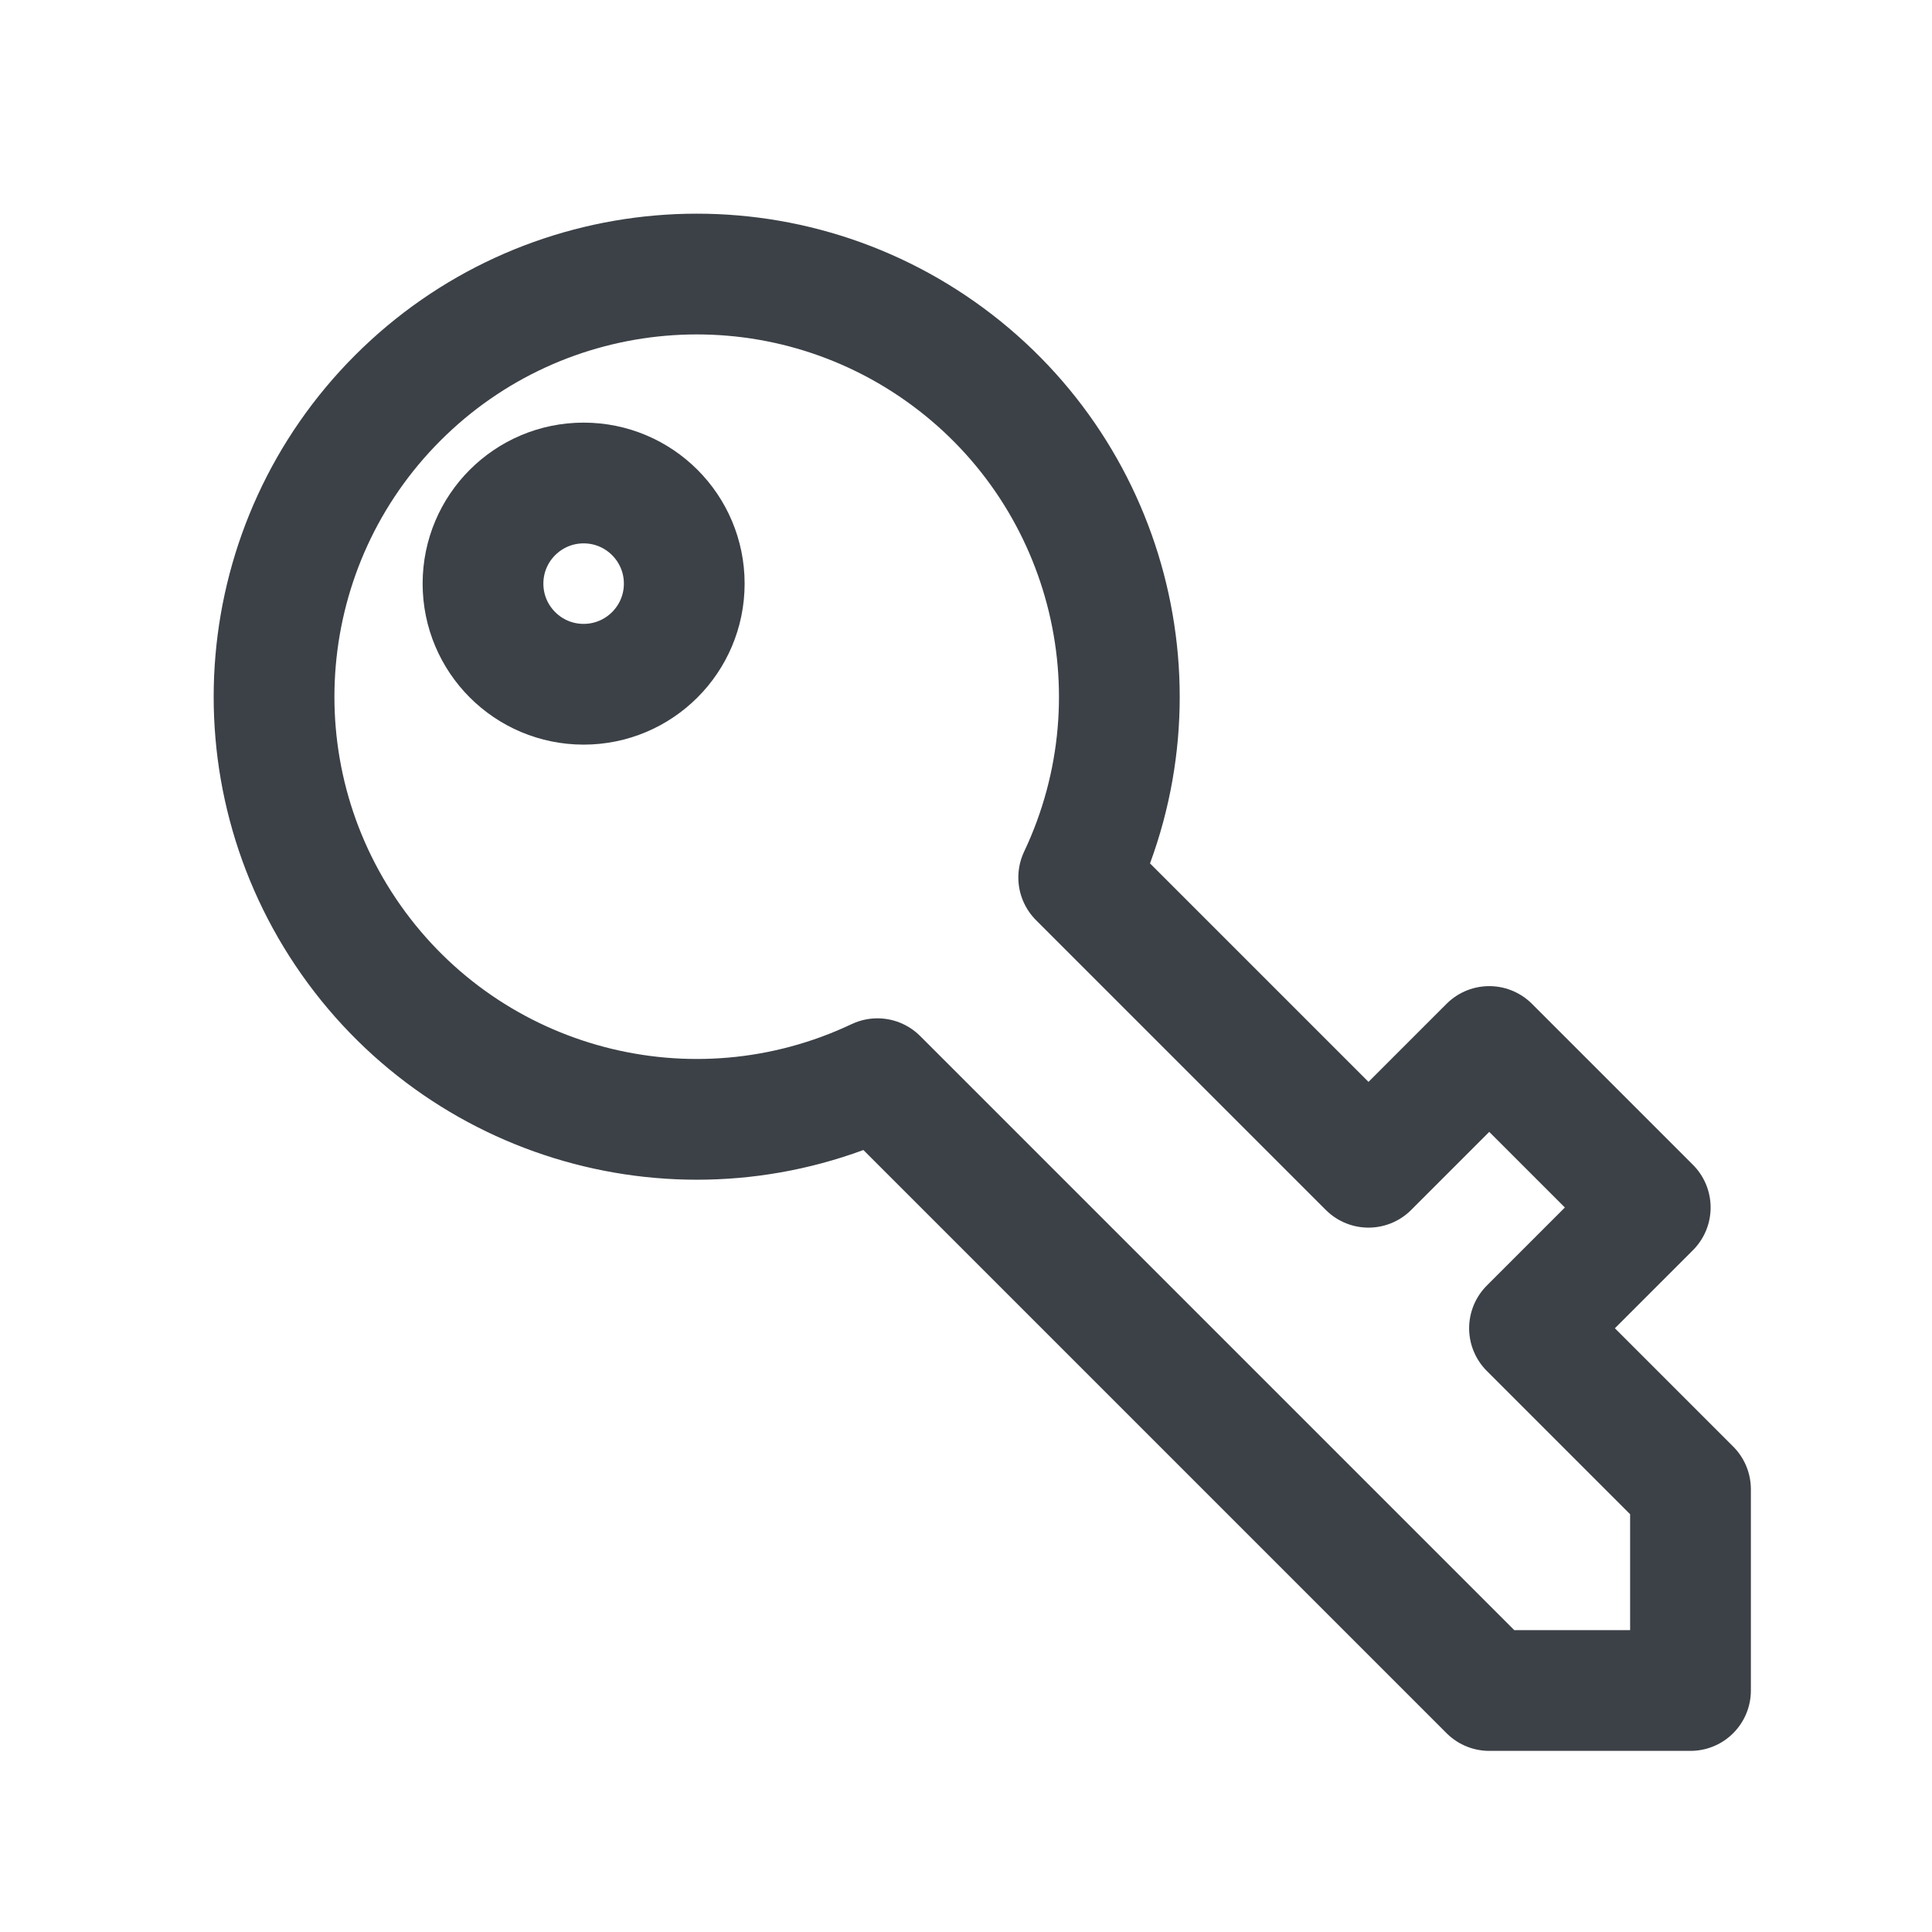
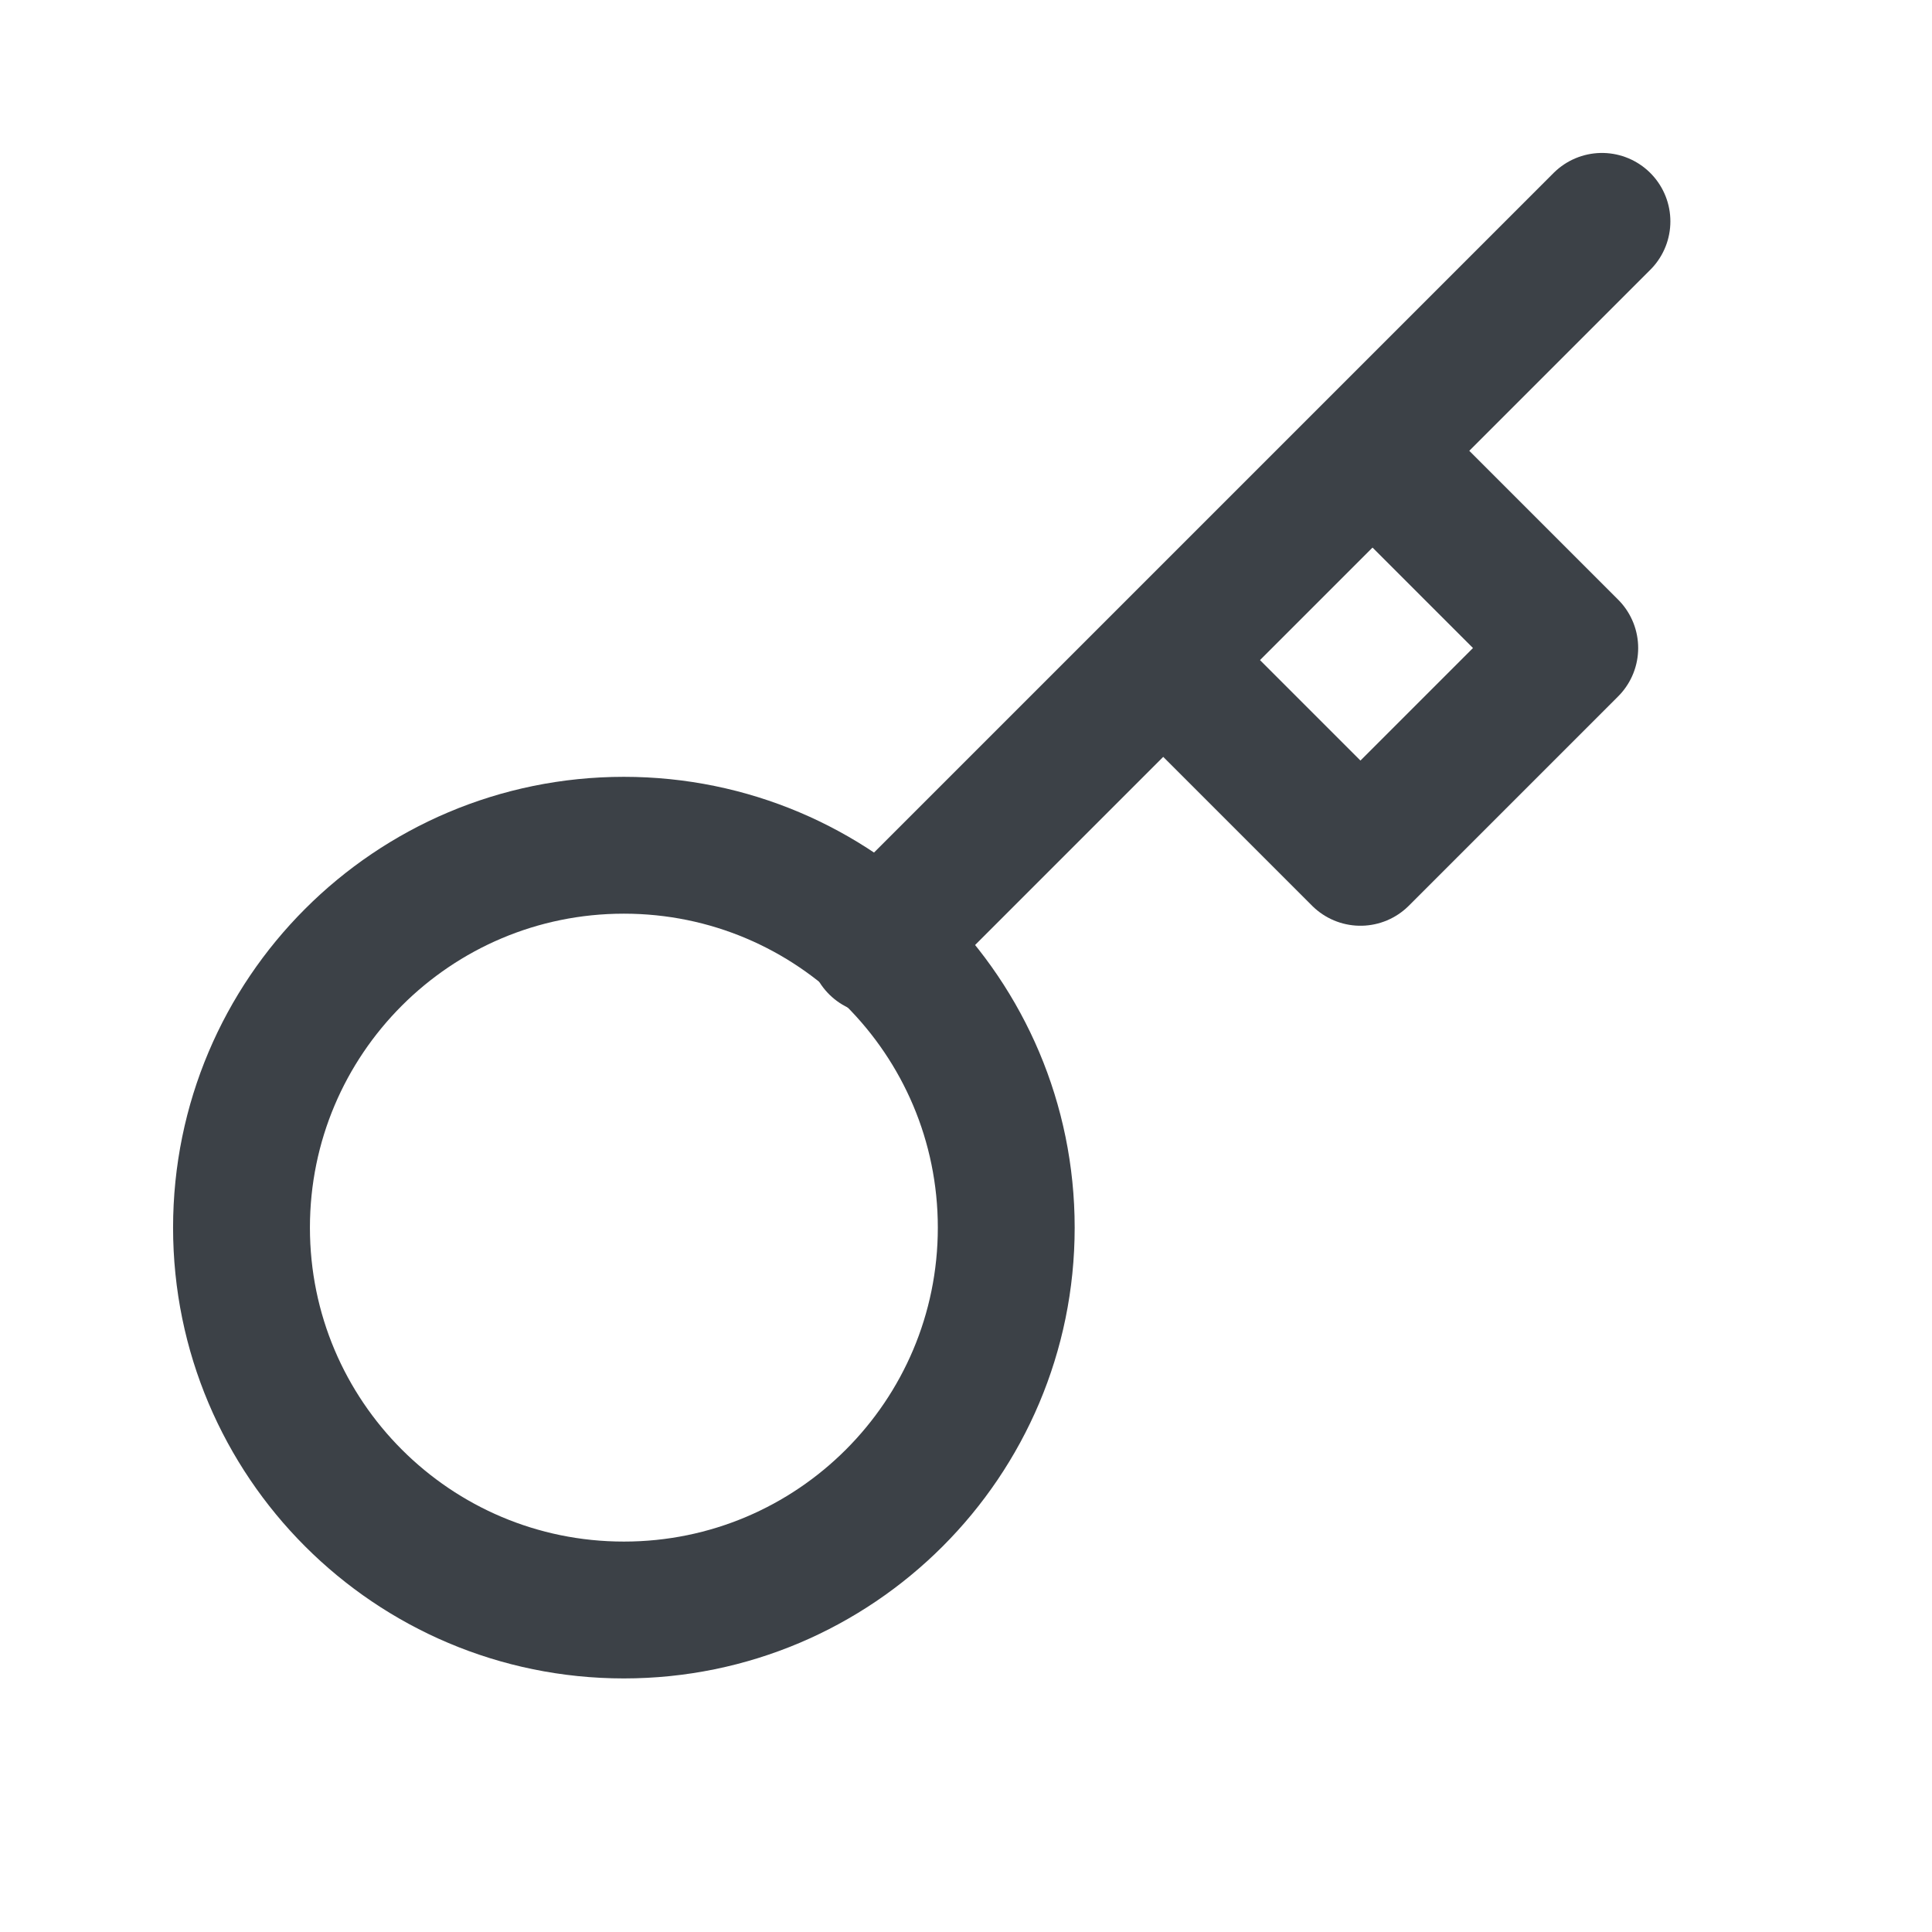
- <svg xmlns="http://www.w3.org/2000/svg" width="24" height="24" viewBox="0 0 24 24" fill="none" stroke="#3c4147" stroke-width="1.5" stroke-linecap="round" stroke-linejoin="round">
-   <path d="M13.4 10.9a5.25 5.25 0 1 0-2.5 2.5L18.5 21H21v-2.5l-2-2 1.5-1.5-2-2-1.5 1.5z" />
-   <circle cx="7.25" cy="7.25" r="1.25" />
+ <svg xmlns="http://www.w3.org/2000/svg" width="24" height="24" viewBox="0 0 24 24" fill="none" stroke="#3c4147" stroke-width="1.7" stroke-linecap="round" stroke-linejoin="round">
+   <circle cx="7.75" cy="15.25" r="4.75" />
+   <path d="m10.9 11.75 9-9" />
+   <path d="m14.5 8.25 2.4 2.4 2.6-2.6-2.4-2.4" />
</svg>
